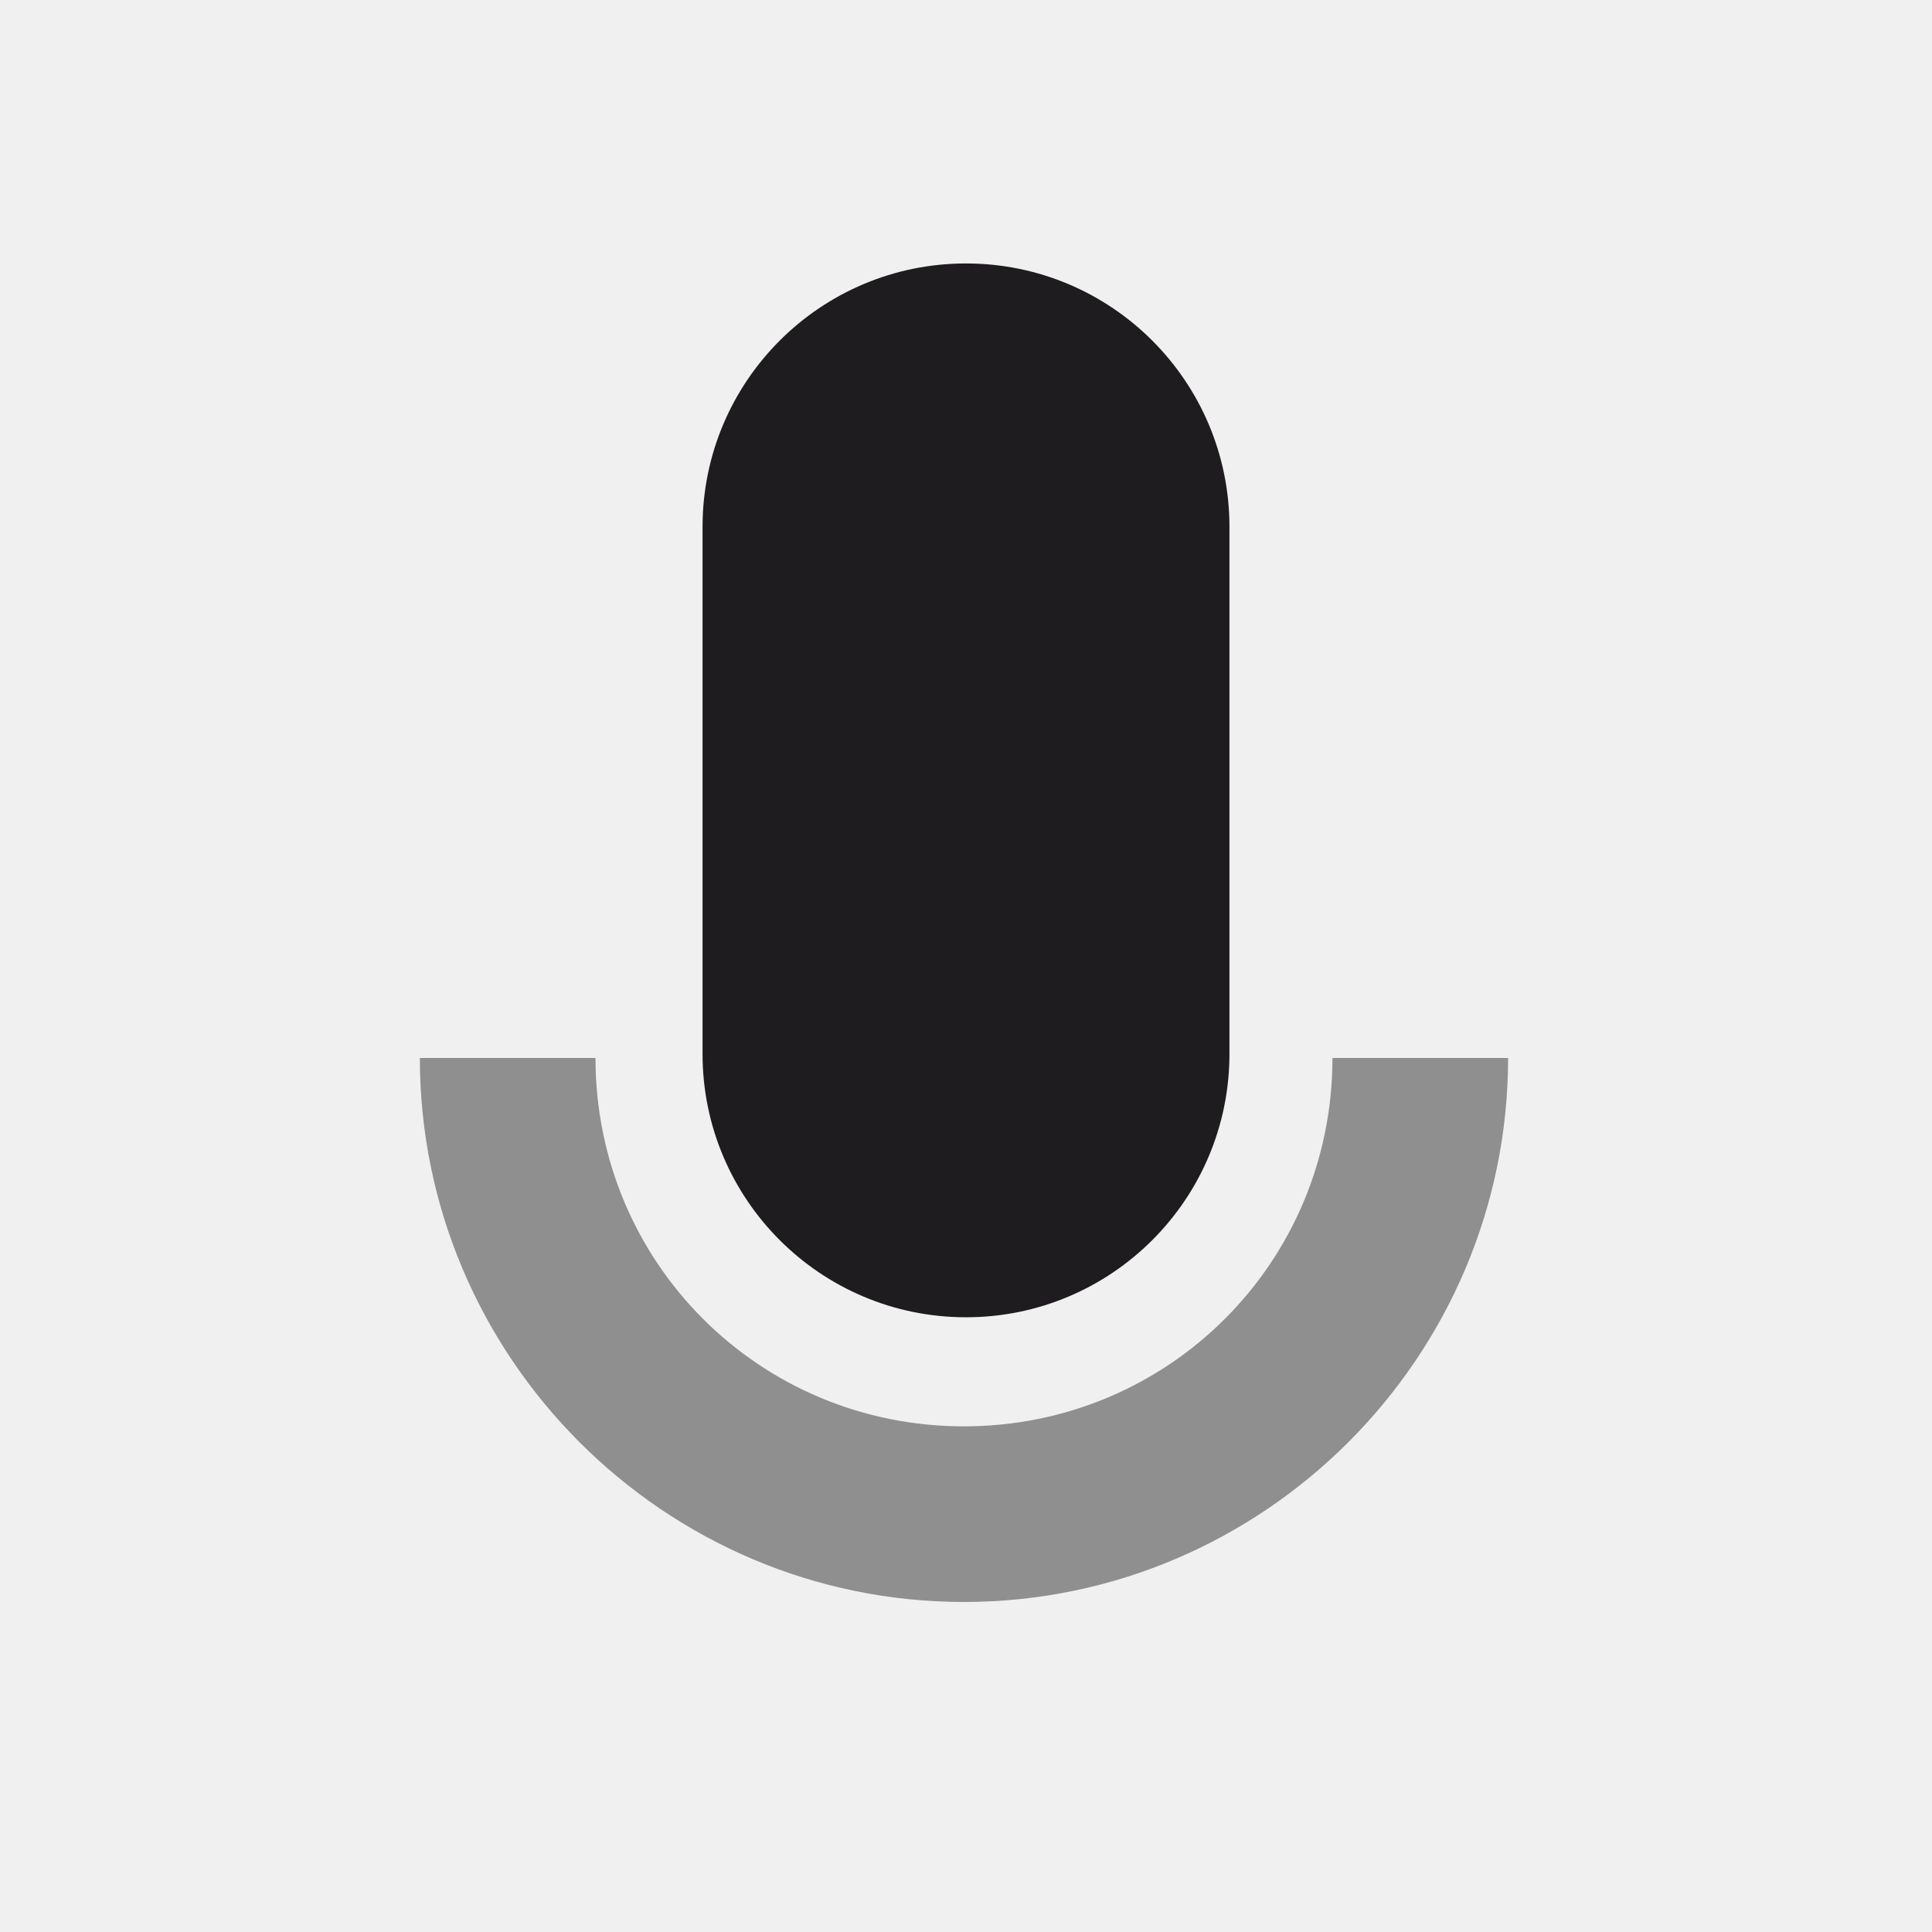
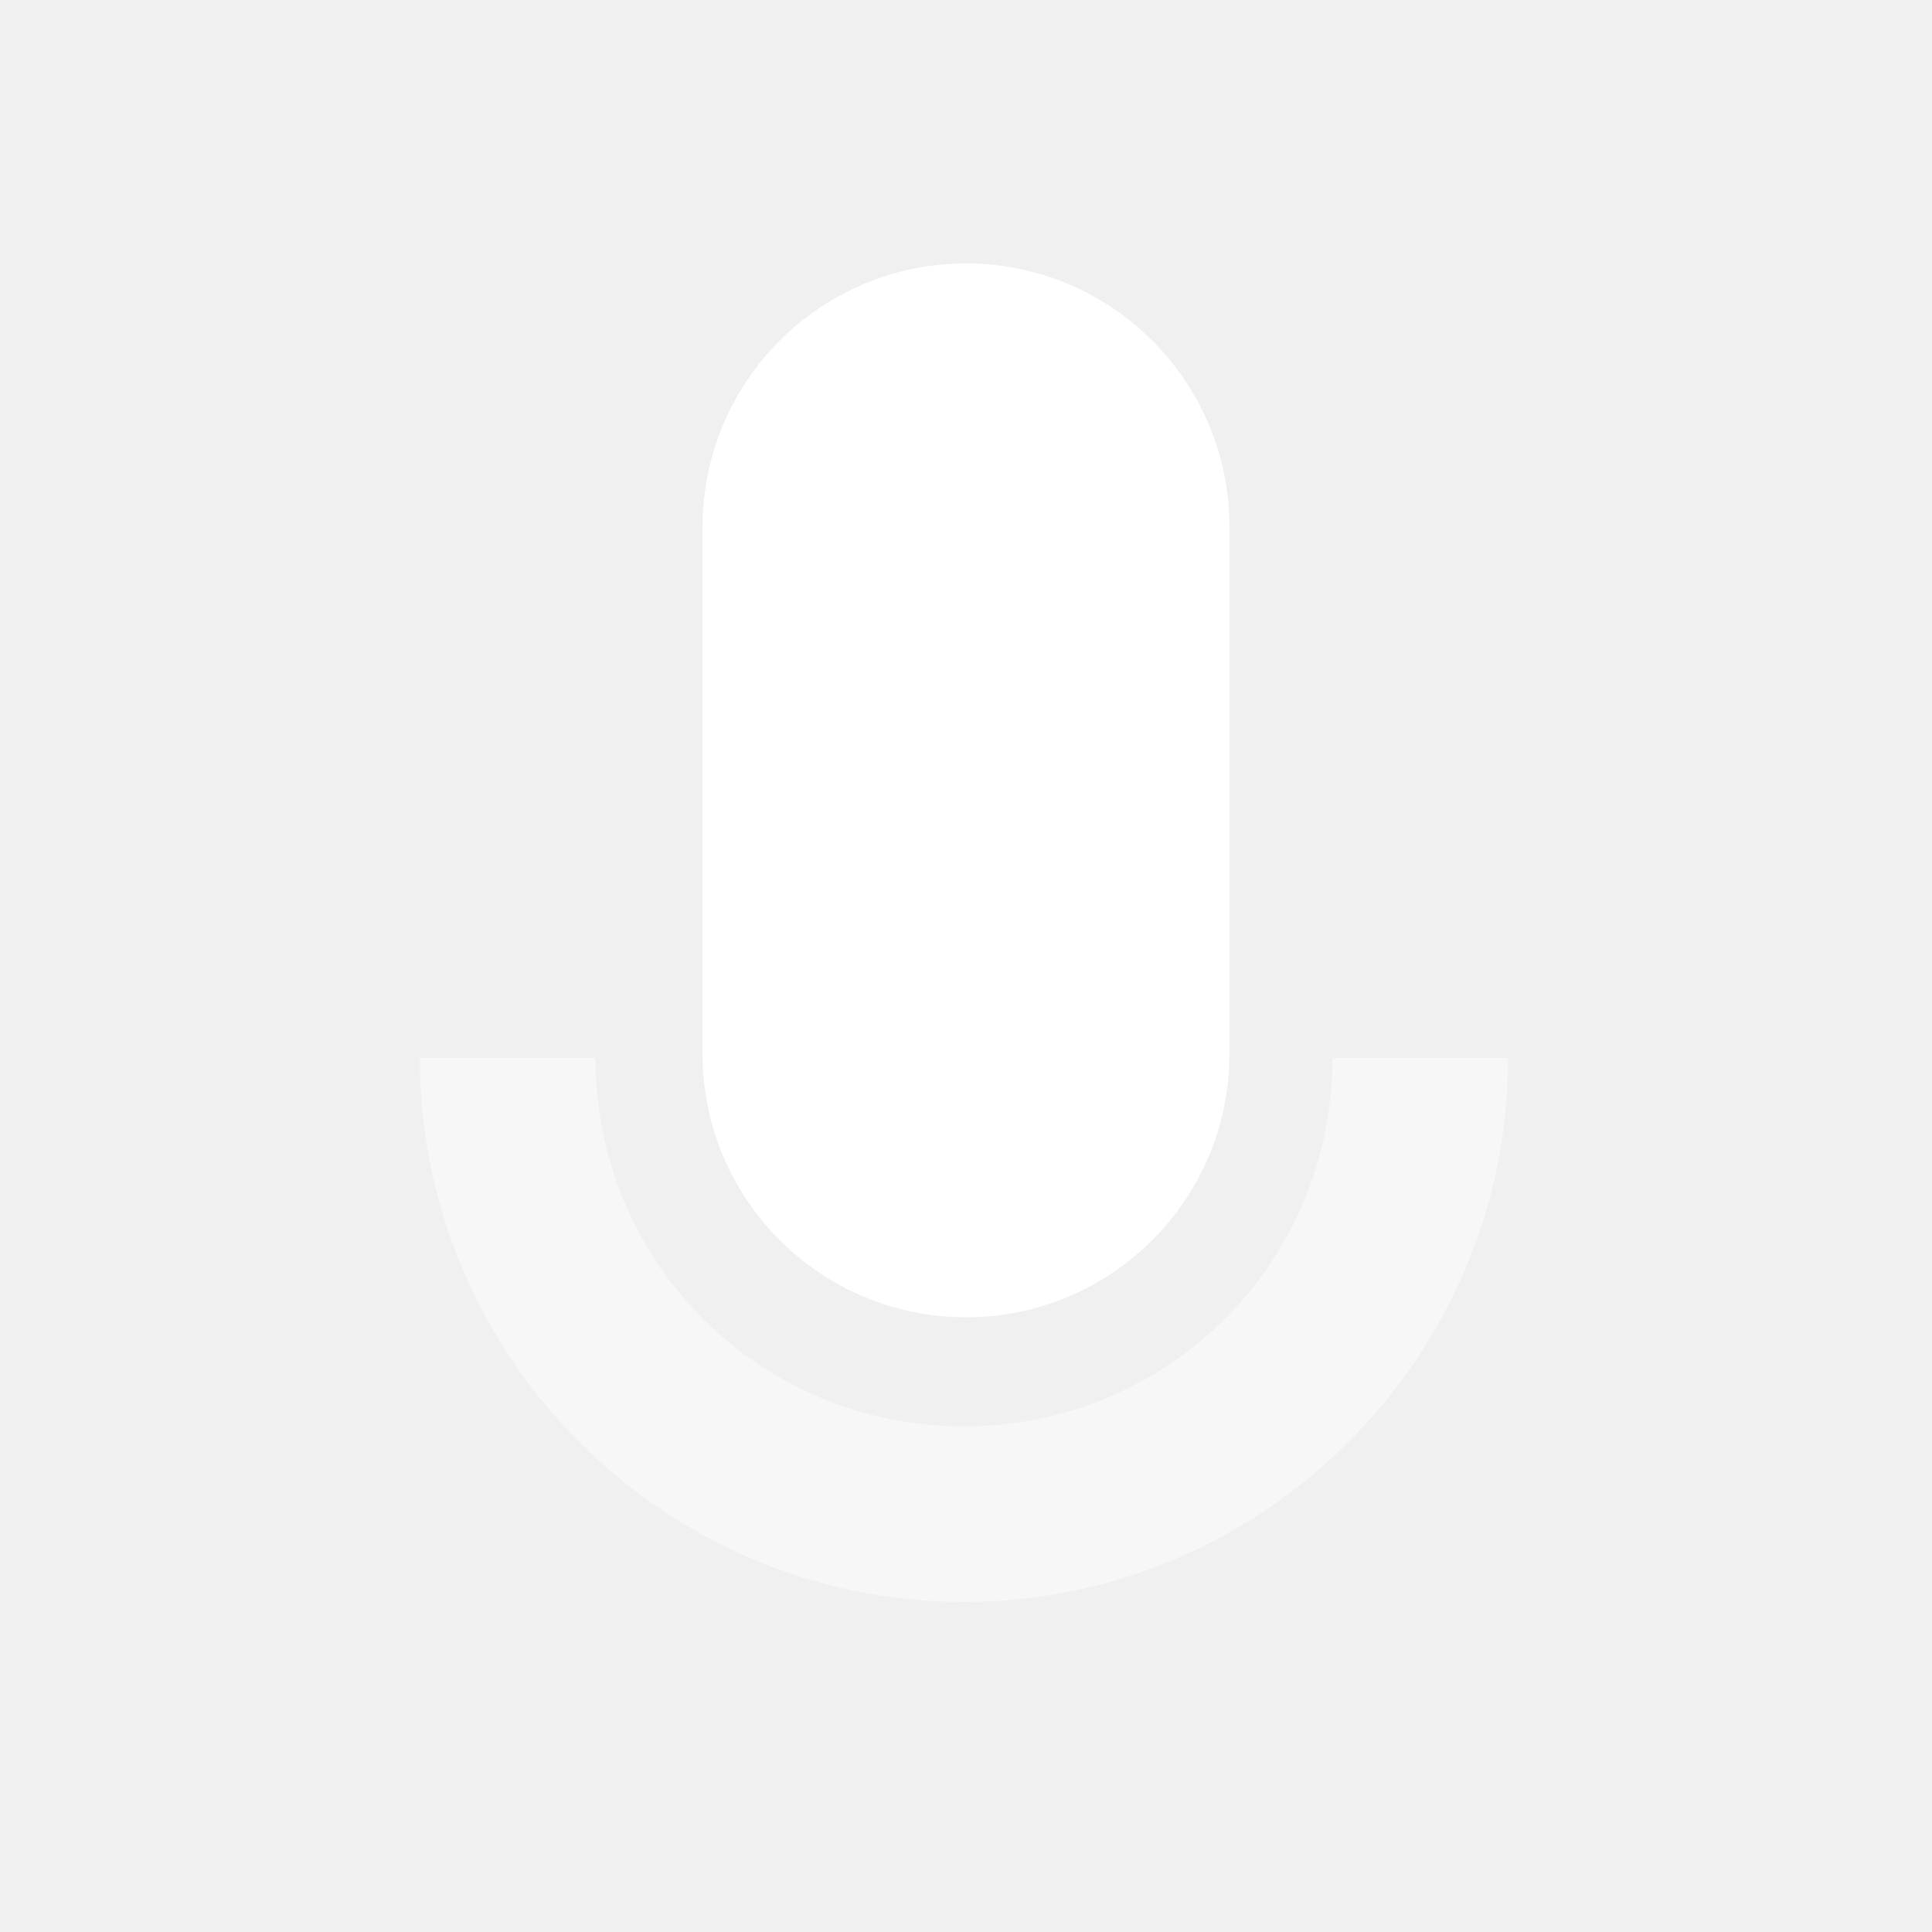
<svg xmlns="http://www.w3.org/2000/svg" xmlns:xlink="http://www.w3.org/1999/xlink" version="1.0" width="22" height="22" id="svg4431">
  <defs id="defs4433">
    <linearGradient id="linearGradient3587-6-5">
      <stop id="stop3589-9-2" style="stop-color:#000000;stop-opacity:1" offset="0" />
      <stop id="stop3591-7-4" style="stop-color:#363636;stop-opacity:1" offset="1" />
    </linearGradient>
    <linearGradient x1="50.926" y1="11.648" x2="73.987" y2="11.648" id="linearGradient2390" xlink:href="#linearGradient3587-6-5" gradientUnits="userSpaceOnUse" gradientTransform="matrix(0,0.7805424,-0.7336836,0,28.20867,-37.74963)" />
    <linearGradient x1="9" y1="3" x2="9" y2="21" id="linearGradient2393" xlink:href="#linearGradient3587-6-5" gradientUnits="userSpaceOnUse" gradientTransform="translate(-2,-1)" />
    <linearGradient x1="50.926" y1="11.648" x2="73.987" y2="11.648" id="linearGradient3261" xlink:href="#linearGradient3587-6-5" gradientUnits="userSpaceOnUse" gradientTransform="matrix(0,0.7805424,-0.7617909,0,29.87368,-36.74963)" />
  </defs>
-   <rect style="opacity:1;fill:#1e1c1e;fill-opacity:1;fill-rule:nonzero;stroke:none;stroke-width:2;stroke-linecap:round;stroke-linejoin:bevel;stroke-miterlimit:4;stroke-dasharray:none;stroke-dashoffset:0;stroke-opacity:0.455" id="rect846" width="6" height="12" x="8" y="3" ry="3" />
-   <path style="color:#000000;font-style:normal;font-variant:normal;font-weight:normal;font-stretch:normal;font-size:medium;line-height:normal;font-family:sans-serif;font-variant-ligatures:normal;font-variant-position:normal;font-variant-caps:normal;font-variant-numeric:normal;font-variant-alternates:normal;font-feature-settings:normal;text-indent:0;text-align:start;text-decoration:none;text-decoration-line:none;text-decoration-style:solid;text-decoration-color:#000000;letter-spacing:normal;word-spacing:normal;text-transform:none;writing-mode:lr-tb;direction:ltr;text-orientation:mixed;dominant-baseline:auto;baseline-shift:baseline;text-anchor:start;white-space:normal;shape-padding:0;clip-rule:nonzero;display:inline;overflow:visible;visibility:visible;opacity:1;isolation:auto;mix-blend-mode:normal;color-interpolation:sRGB;color-interpolation-filters:linearRGB;solid-color:#000000;solid-opacity:1;vector-effect:none;fill:#1e1c1e;fill-opacity:0.455;fill-rule:nonzero;stroke:none;stroke-width:2;stroke-linecap:round;stroke-linejoin:bevel;stroke-miterlimit:4;stroke-dasharray:none;stroke-dashoffset:0;stroke-opacity:1;color-rendering:auto;image-rendering:auto;shape-rendering:auto;text-rendering:auto;enable-background:accumulate" d="m 4.781,12.047 c 0,3.41 2.785,6.195 6.195,6.195 3.41,0 6.197,-2.785 6.197,-6.195 m -2,0 c 0,2.329 -1.868,4.195 -4.197,4.195 -2.329,0 -4.195,-1.866 -4.195,-4.195" id="path850" />
+   <rect style="opacity:1;fill:#ffffff;fill-opacity:1;fill-rule:nonzero;stroke:none;stroke-width:2;stroke-linecap:round;stroke-linejoin:bevel;stroke-miterlimit:4;stroke-dasharray:none;stroke-dashoffset:0;stroke-opacity:0.455" id="rect846" width="6" height="12" x="8" y="3" ry="3" />
+   <path style="color:#000000;font-style:normal;font-variant:normal;font-weight:normal;font-stretch:normal;font-size:medium;line-height:normal;font-family:sans-serif;font-variant-ligatures:normal;font-variant-position:normal;font-variant-caps:normal;font-variant-numeric:normal;font-variant-alternates:normal;font-feature-settings:normal;text-indent:0;text-align:start;text-decoration:none;text-decoration-line:none;text-decoration-style:solid;text-decoration-color:#000000;letter-spacing:normal;word-spacing:normal;text-transform:none;writing-mode:lr-tb;direction:ltr;text-orientation:mixed;dominant-baseline:auto;baseline-shift:baseline;text-anchor:start;white-space:normal;shape-padding:0;clip-rule:nonzero;display:inline;overflow:visible;visibility:visible;opacity:1;isolation:auto;mix-blend-mode:normal;color-interpolation:sRGB;color-interpolation-filters:linearRGB;solid-color:#000000;solid-opacity:1;vector-effect:none;fill:#ffffff;fill-opacity:0.455;fill-rule:nonzero;stroke:none;stroke-width:2;stroke-linecap:round;stroke-linejoin:bevel;stroke-miterlimit:4;stroke-dasharray:none;stroke-dashoffset:0;stroke-opacity:1;color-rendering:auto;image-rendering:auto;shape-rendering:auto;text-rendering:auto;enable-background:accumulate" d="m 4.781,12.047 c 0,3.41 2.785,6.195 6.195,6.195 3.41,0 6.197,-2.785 6.197,-6.195 m -2,0 c 0,2.329 -1.868,4.195 -4.197,4.195 -2.329,0 -4.195,-1.866 -4.195,-4.195" id="path850" />
</svg>
